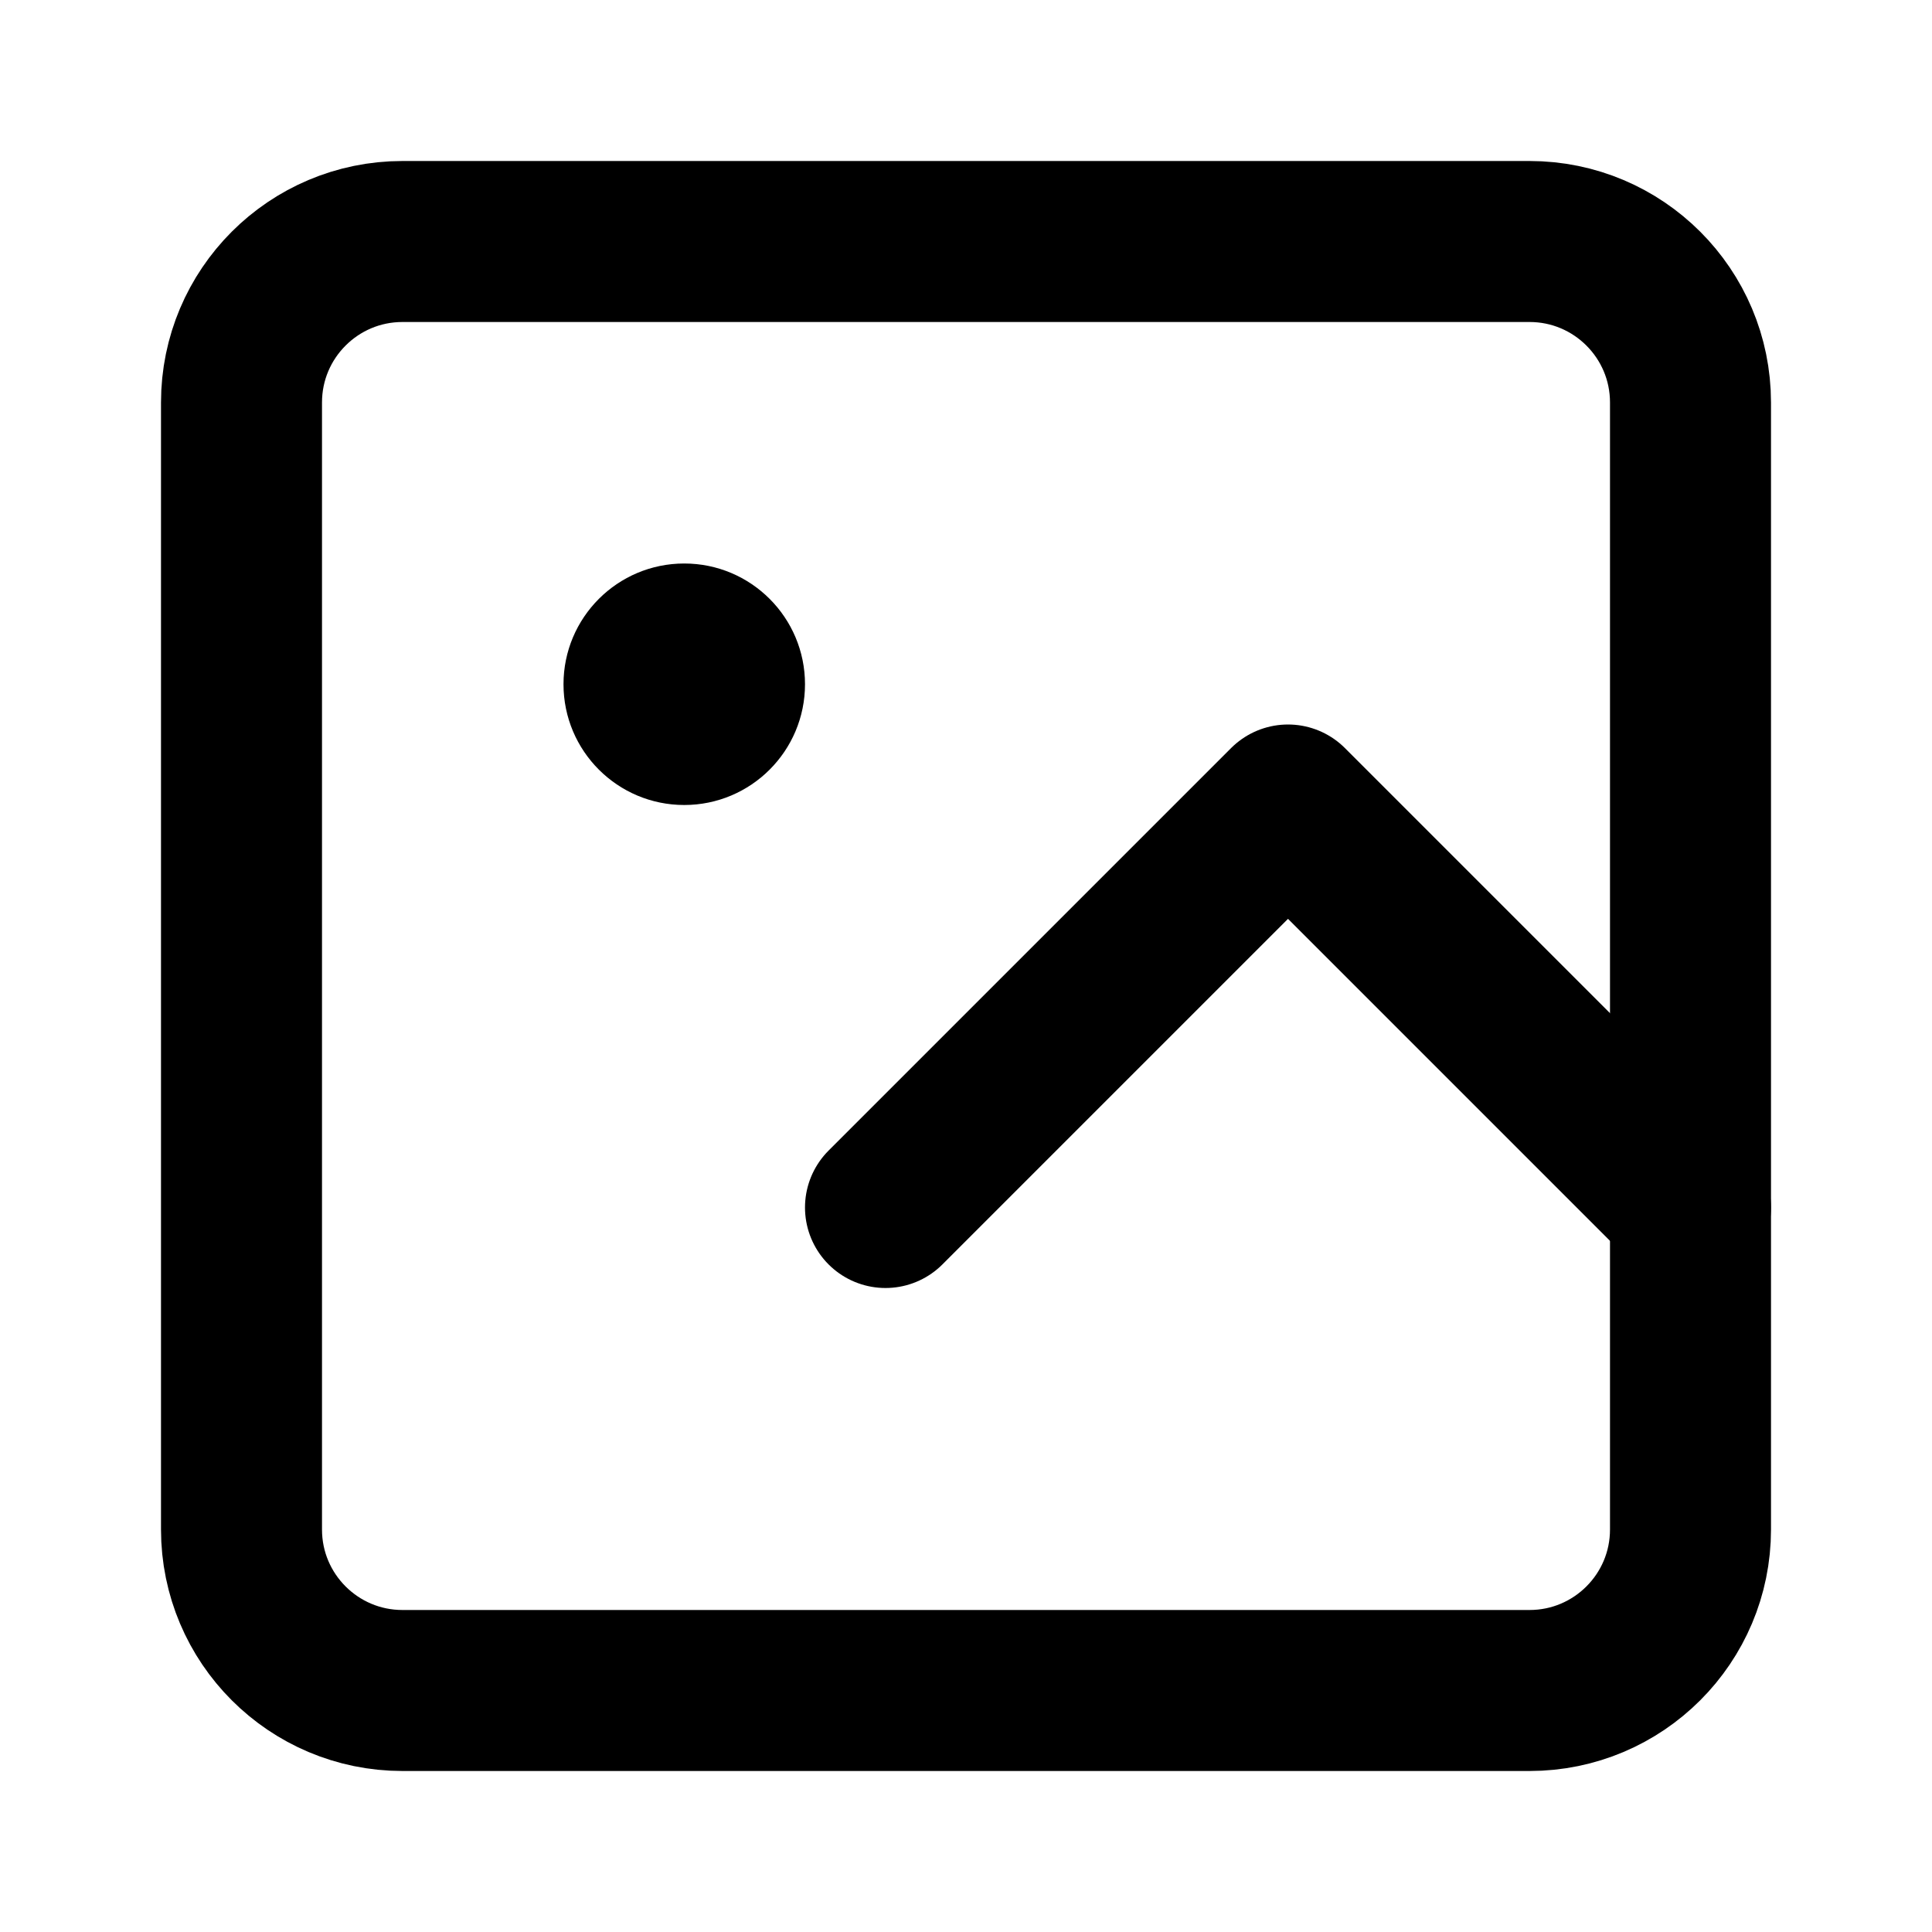
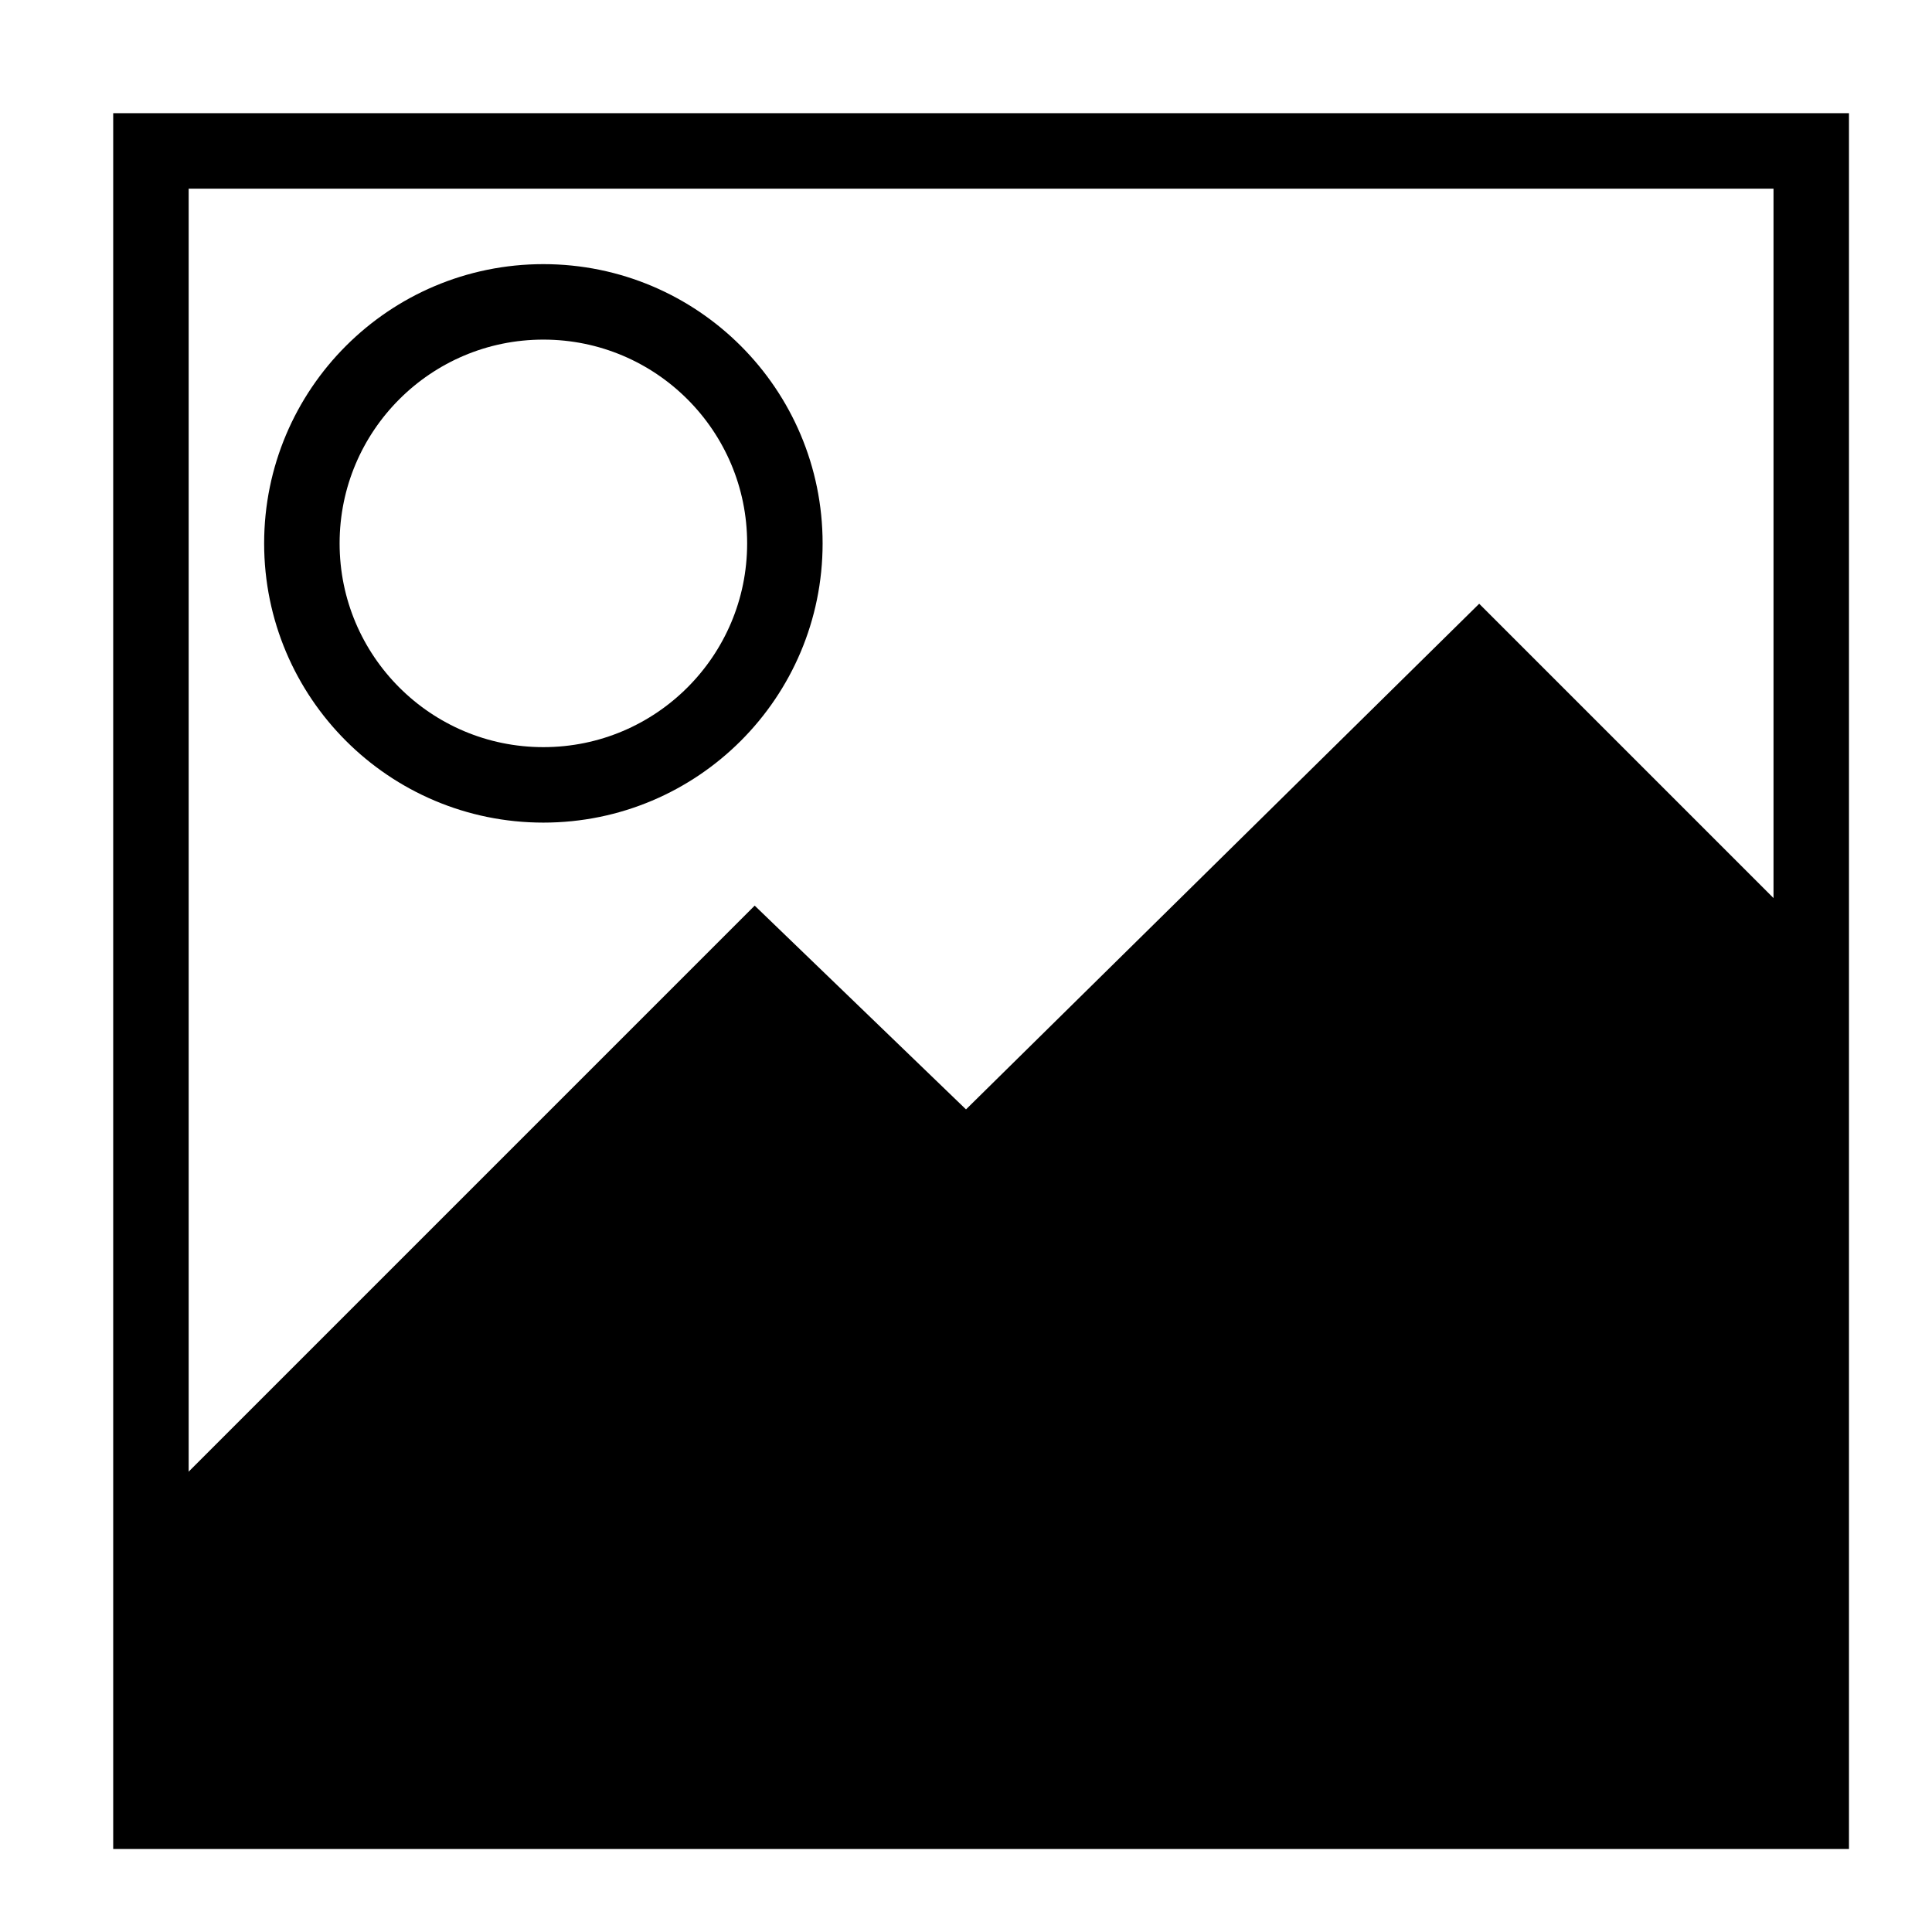
- <svg xmlns="http://www.w3.org/2000/svg" viewBox="0 0 24 24" width="24" height="24">
-   <rect x="3" y="3" width="18" height="18" rx="2" fill="none" stroke="#000" stroke-width="2" />
-   <circle cx="8.5" cy="8.5" r="1.5" fill="#000" />
-   <path d="M21 15l-5-5-5 5" fill="none" stroke="#000" stroke-width="2" stroke-linecap="round" stroke-linejoin="round" />
+ <svg xmlns="http://www.w3.org/2000/svg" viewBox="0 0 64 64" width="64" height="64" version="1.1" id="svg1">
+   <defs id="defs1" />
+   <rect style="fill:none;stroke:#000000;stroke-width:2.5;stroke-linecap:round" id="rect1" width="55" height="55" x="5" y="5" />
+   <circle style="fill:none;stroke:#000000;stroke-width:2.5;stroke-linecap:round;stroke-dasharray:none" id="path1" cx="18" cy="18" r="8" />
+   <path style="fill:#000000;stroke:none;stroke-width:1px;stroke-linecap:butt;stroke-linejoin:miter;stroke-opacity:1;fill-opacity:1" d="M 10,45 25,30 32,36.75 49,20 60,31 V 60 H 5 V 50 Z" id="path3" />
</svg>
